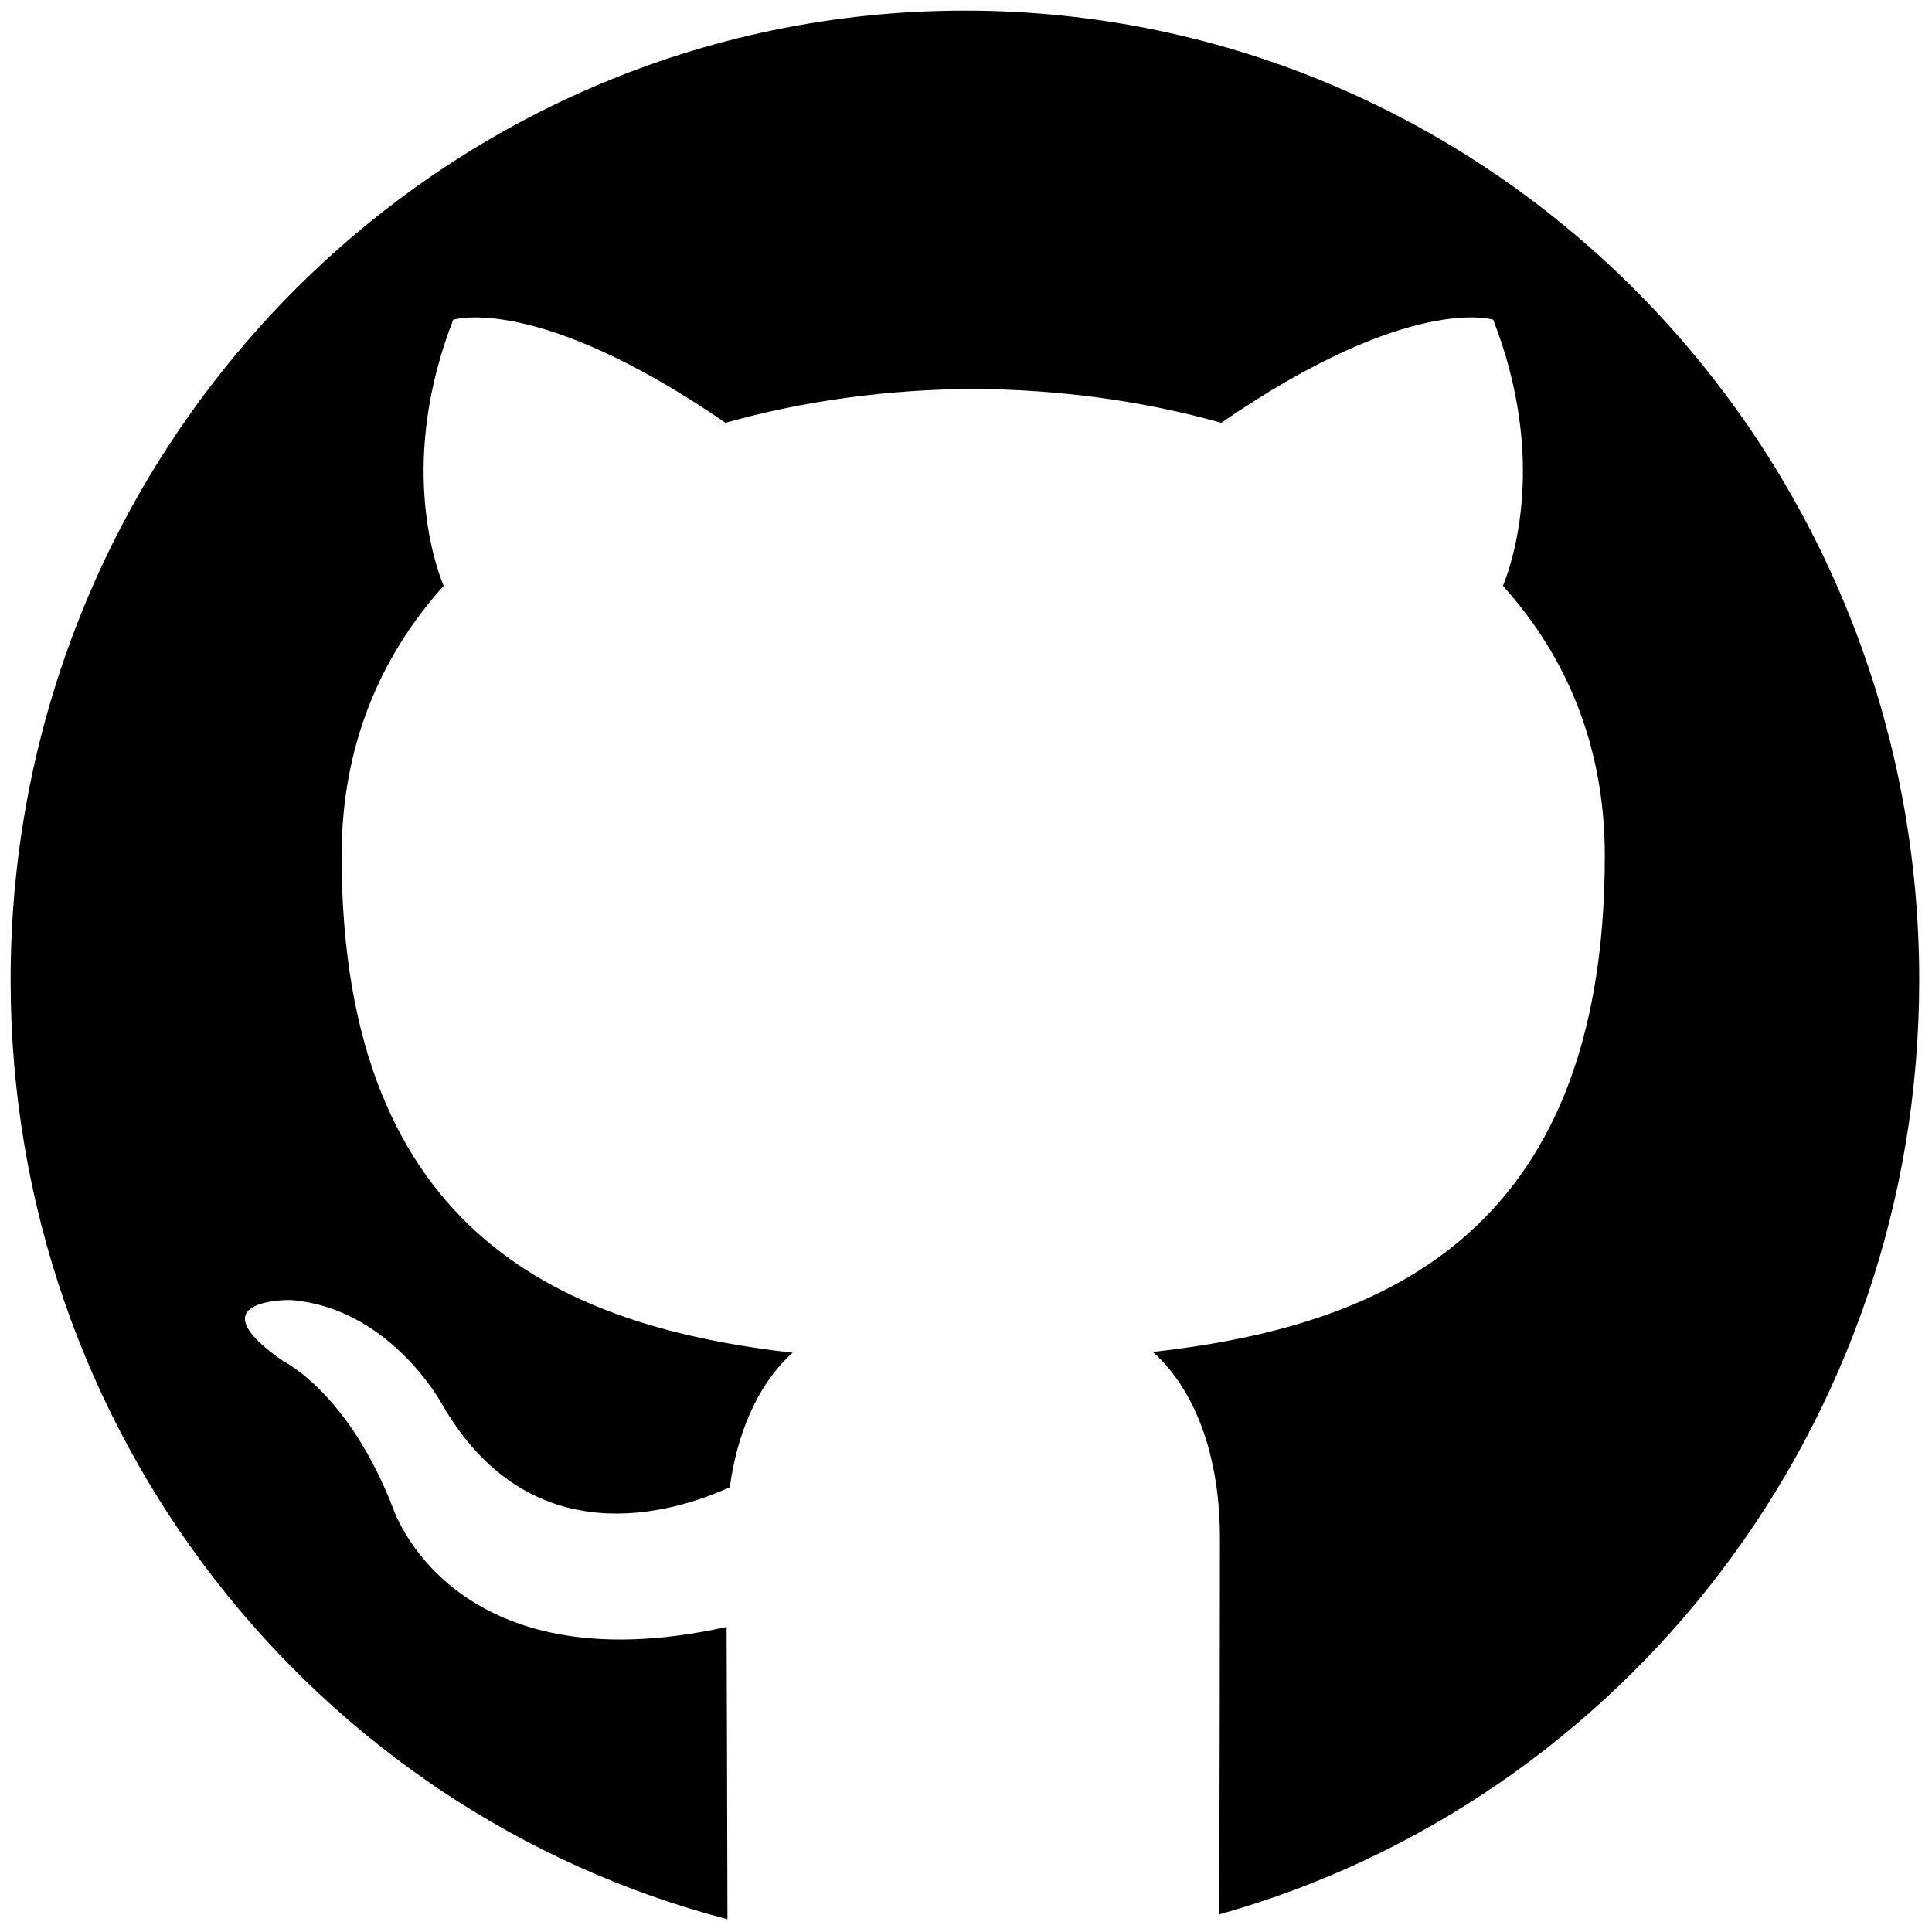
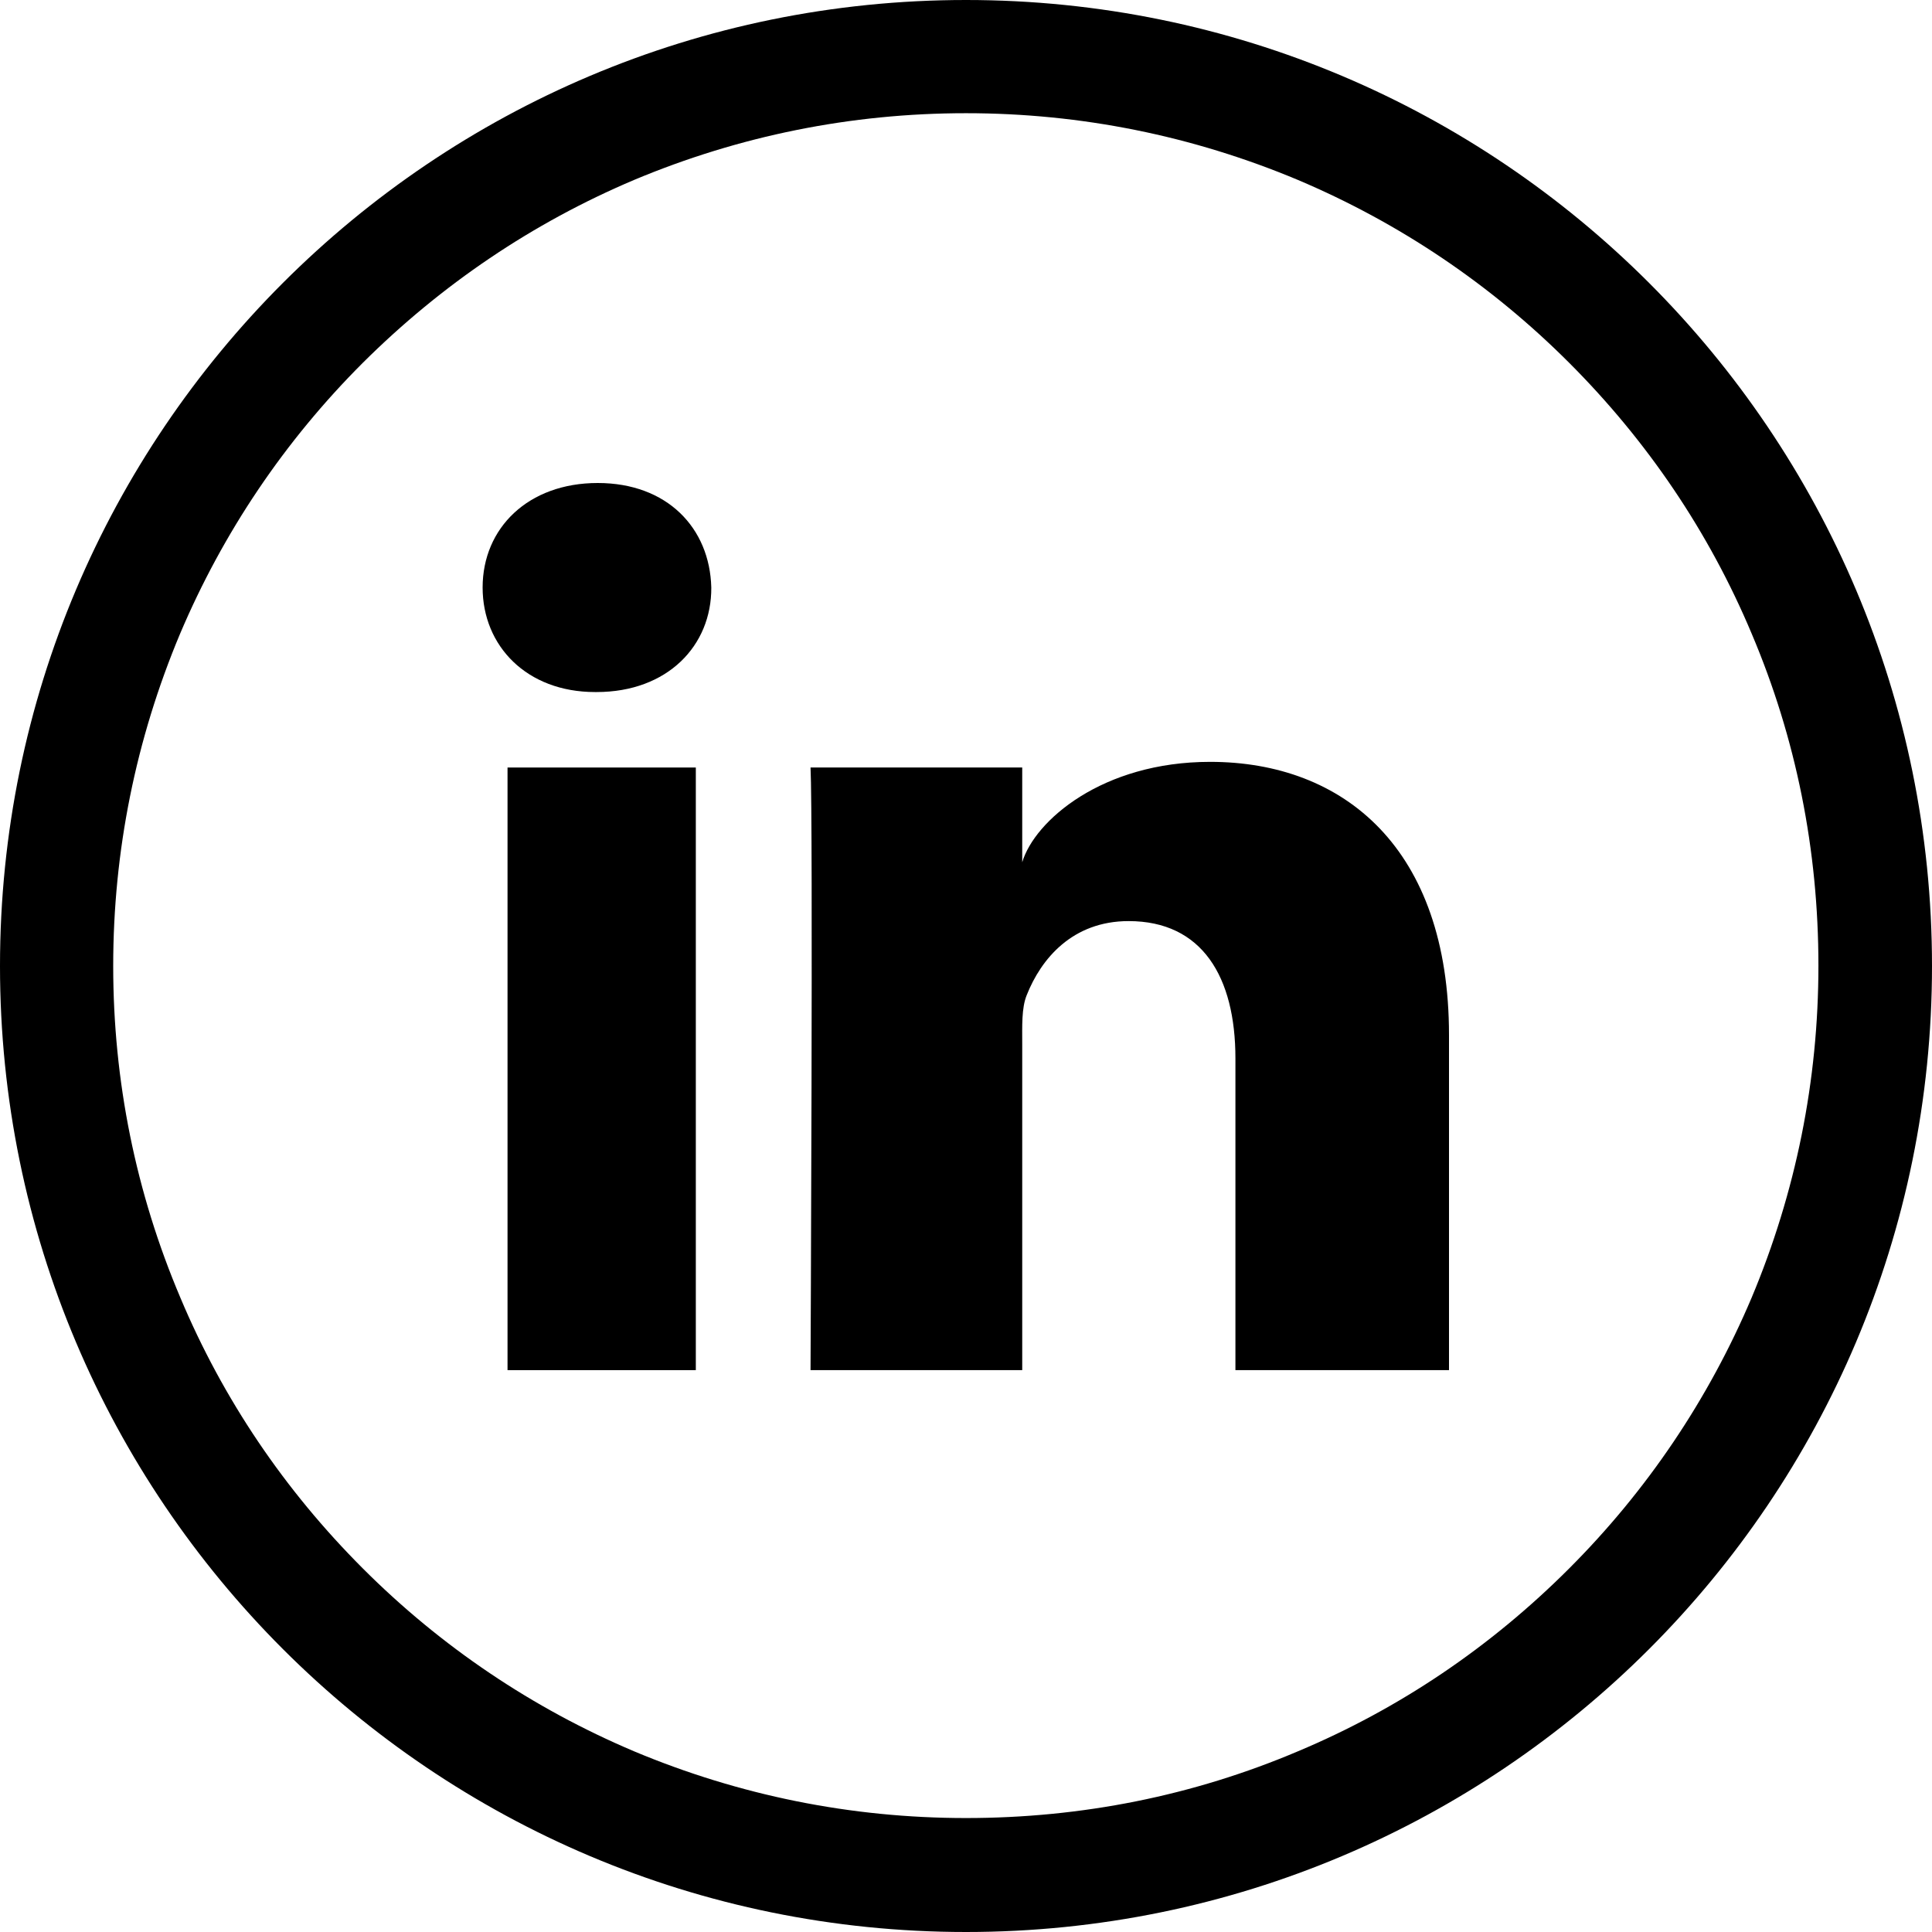
- <svg xmlns="http://www.w3.org/2000/svg" version="1.1" width="256" height="256" viewBox="0 0 256 256" xml:space="preserve">
-   <defs>
-     </defs>
-   <g style="stroke: none; stroke-width: 0; stroke-dasharray: none; stroke-linecap: butt; stroke-linejoin: miter; stroke-miterlimit: 10; fill: none; fill-rule: nonzero; opacity: 1;" transform="translate(1.406593 1.406593) scale(2.81 2.81)">
-     <path d="M 45 0 C 20.147 0 0 20.467 0 45.714 C 0 67.034 14.367 84.944 33.802 90 c -0.013 -5.283 -0.03 -11.763 -0.04 -13.782 c -12.986 2.869 -15.726 -5.595 -15.726 -5.595 c -2.123 -5.481 -5.183 -6.939 -5.183 -6.939 c -4.236 -2.943 0.319 -2.883 0.319 -2.883 c 4.687 0.334 7.156 4.887 7.156 4.887 c 4.163 7.249 10.92 5.153 13.584 3.942 c 0.419 -3.064 1.628 -5.157 2.964 -6.341 c -10.368 -1.199 -21.268 -5.265 -21.268 -23.435 c 0 -5.177 1.824 -9.407 4.81 -12.728 c -0.485 -1.195 -2.083 -6.018 0.452 -12.55 c 0 0 3.92 -1.274 12.84 4.861 c 3.724 -1.051 7.717 -1.578 11.684 -1.596 c 3.967 0.018 7.963 0.545 11.694 1.596 c 8.91 -6.135 12.824 -4.861 12.824 -4.861 c 2.541 6.532 0.943 11.355 0.458 12.55 c 2.993 3.321 4.804 7.551 4.804 12.728 c 0 18.214 -10.92 22.223 -21.315 23.398 c 1.674 1.472 3.166 4.357 3.166 8.781 c 0 3.513 -0.016 11.601 -0.031 17.74 C 76.021 84.439 90 66.74 90 45.714 C 90 20.467 69.853 0 45 0 z" style="stroke: none; stroke-width: 1; stroke-dasharray: none; stroke-linecap: butt; stroke-linejoin: miter; stroke-miterlimit: 10; fill: rgb(0,0,0); fill-rule: nonzero; opacity: 1;" transform=" matrix(1 0 0 1 0 0) " stroke-linecap="round" />
+ <svg xmlns="http://www.w3.org/2000/svg" fill="#000000" version="1.1" id="Layer_1" viewBox="-143 145 512 512" xml:space="preserve">
+   <g>
+     <path d="M113,145c-141.4,0-256,114.6-256,256s114.6,256,256,256s256-114.6,256-256S254.4,145,113,145z M272.8,560.7   c-20.8,20.8-44.9,37.1-71.8,48.4c-27.8,11.8-57.4,17.7-88,17.7c-30.5,0-60.1-6-88-17.7c-26.9-11.4-51.1-27.7-71.8-48.4   c-20.8-20.8-37.1-44.9-48.4-71.8C-107,461.1-113,431.5-113,401s6-60.1,17.7-88c11.4-26.9,27.7-51.1,48.4-71.8   c20.9-20.8,45-37.1,71.9-48.5C52.9,181,82.5,175,113,175s60.1,6,88,17.7c26.9,11.4,51.1,27.7,71.8,48.4   c20.8,20.8,37.1,44.9,48.4,71.8c11.8,27.8,17.7,57.4,17.7,88c0,30.5-6,60.1-17.7,88C309.8,515.8,293.5,540,272.8,560.7z" />
+     <rect x="-8.5" y="348.4" width="49.9" height="159.7" />
+     <path d="M15.4,273c-18.4,0-30.5,11.9-30.5,27.7c0,15.5,11.7,27.7,29.8,27.7h0.4c18.8,0,30.5-12.3,30.4-27.7   C45.1,284.9,33.8,273,15.4,273z" />
+     <path d="M177.7,346.9c-28.6,0-46.5,15.6-49.8,26.6v-25.1H71.8c0.7,13.3,0,159.7,0,159.7h56.1v-86.3c0-4.9-0.2-9.7,1.2-13.1   c3.8-9.6,12.1-19.6,27-19.6c19.5,0,28.3,14.8,28.3,36.4v82.6H241v-88.8C241,369.9,213.2,346.9,177.7,346.9z" />
  </g>
</svg>
